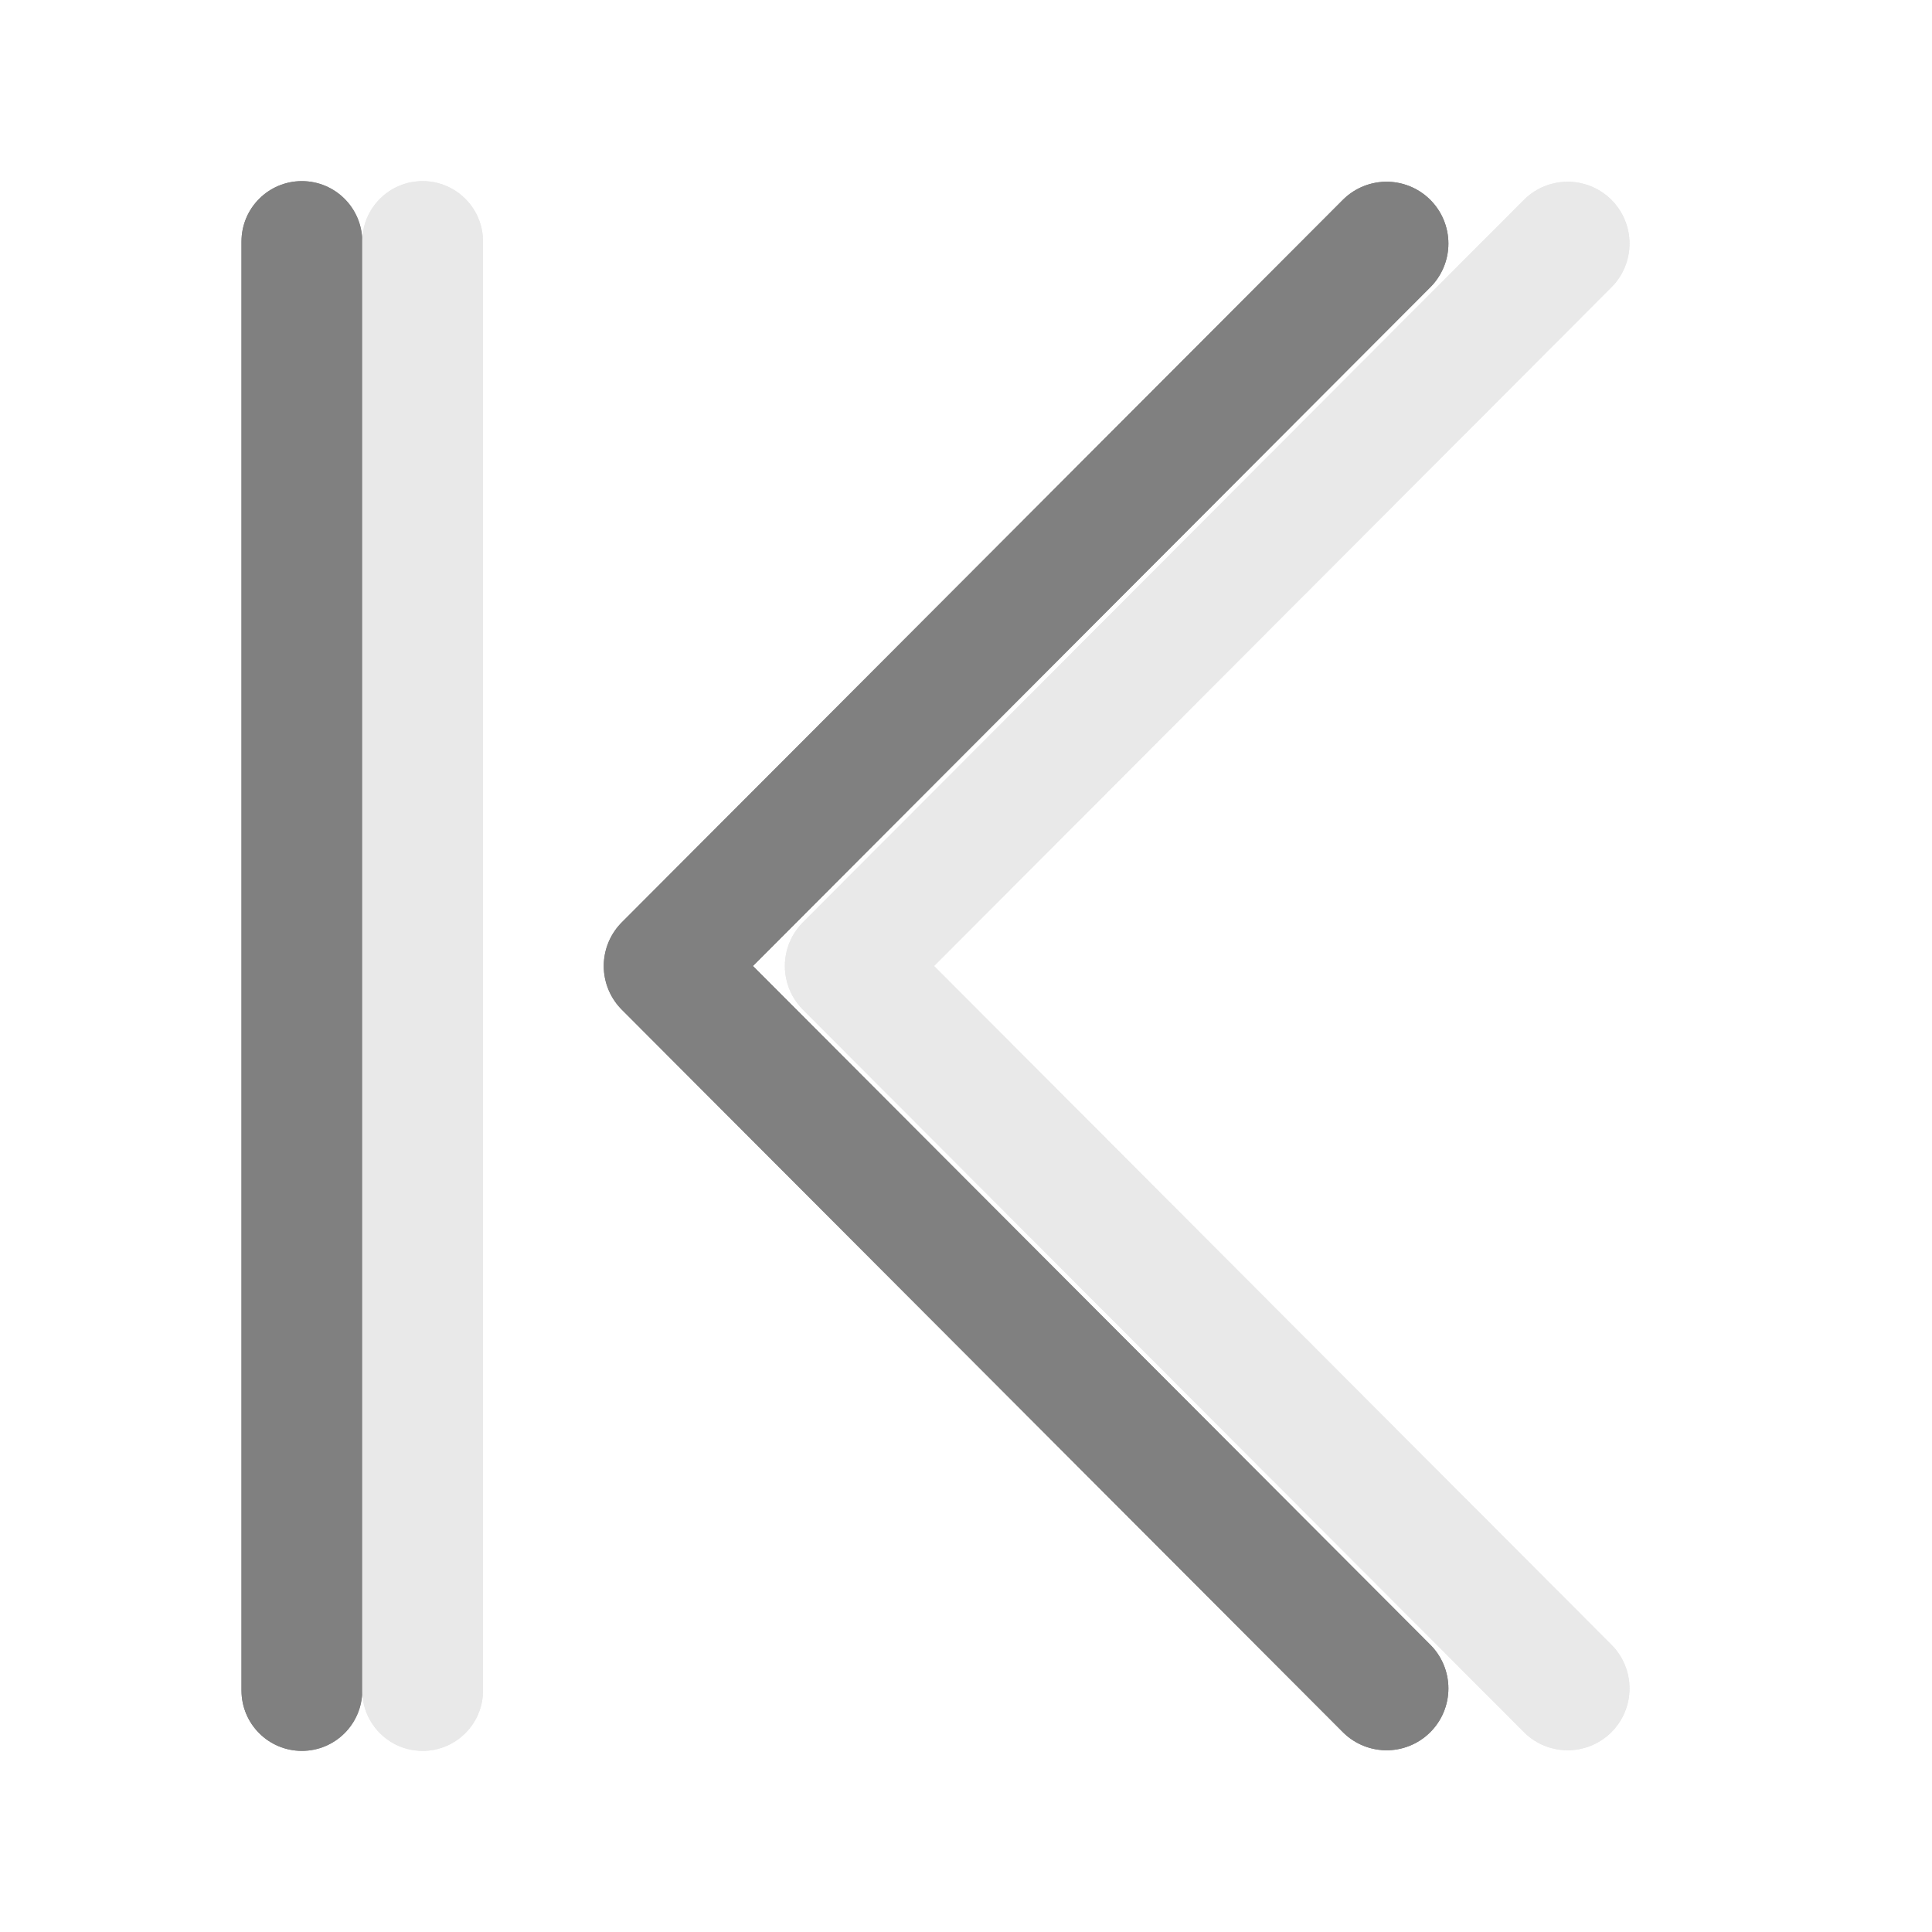
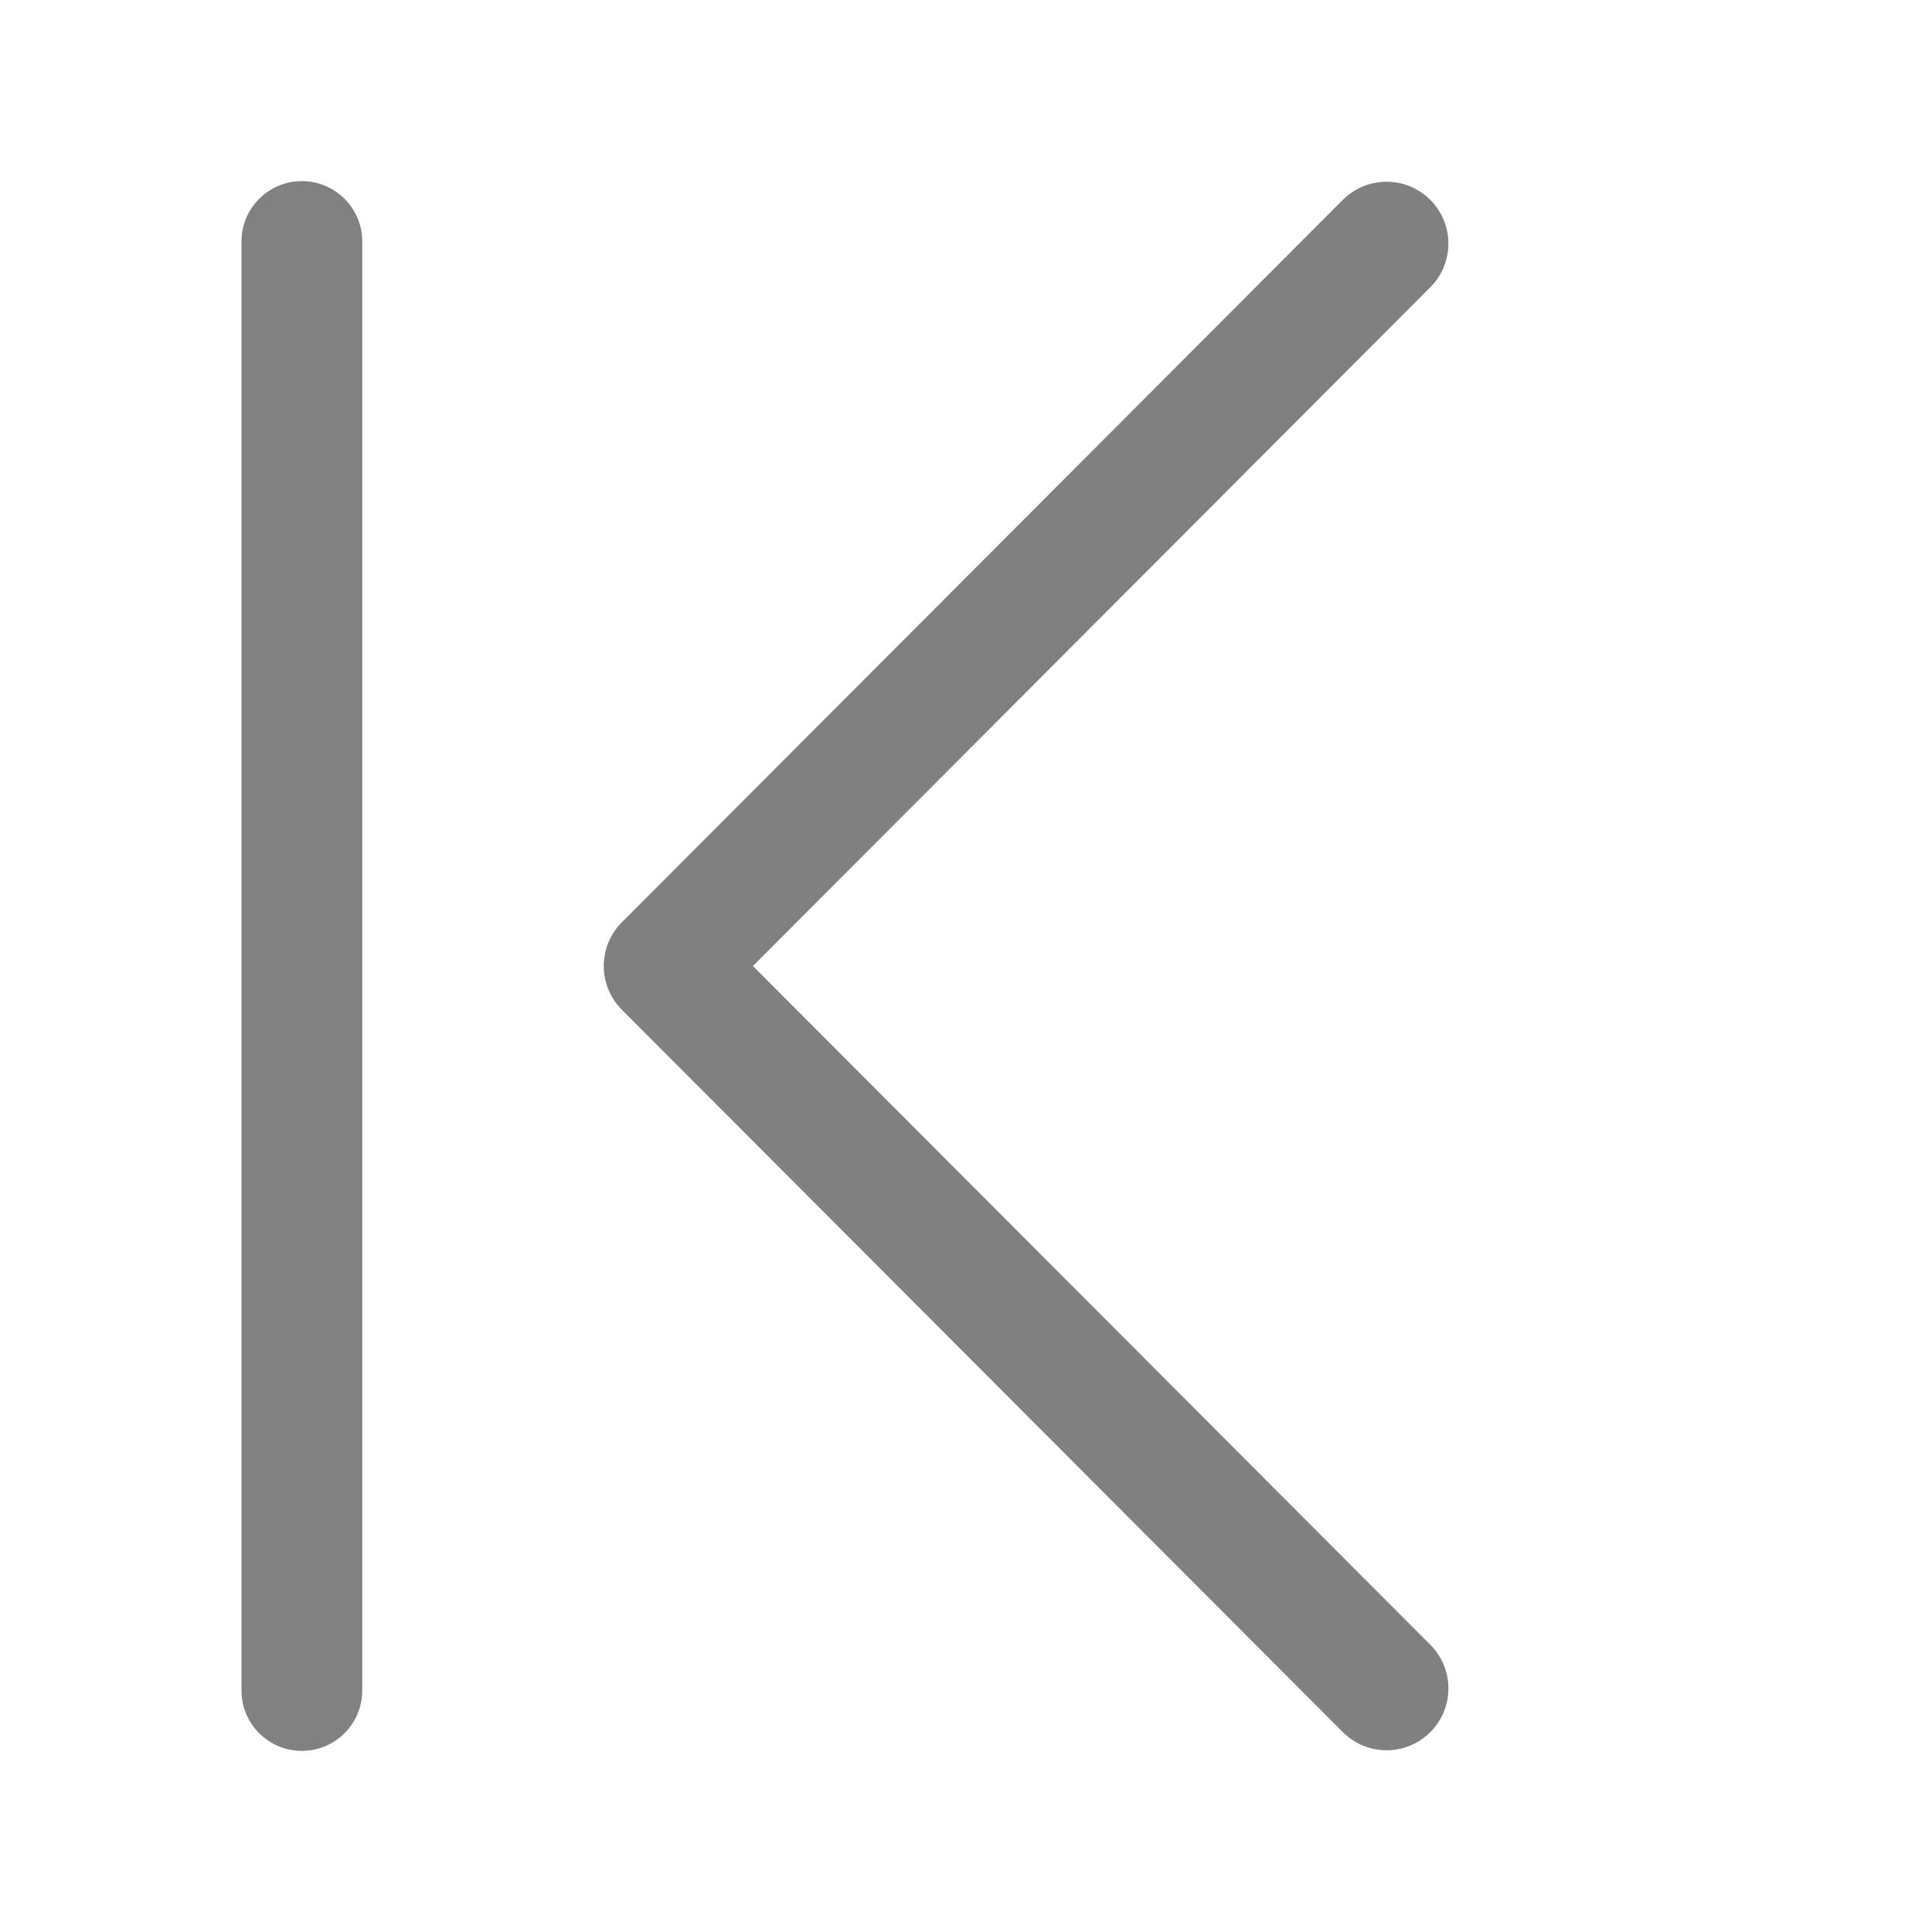
<svg xmlns="http://www.w3.org/2000/svg" viewBox="0 0 32 32">
-   <path d="m25.966 27.966-11.942-11.966 11.942-11.966" style="fill:none;stroke:#e8e8e8;stroke-width:2.048;stroke-linecap:round;stroke-linejoin:round;stroke-opacity:.992" />
  <path d="m22.966 27.966-11.942-11.966 11.942-11.966" fill="none" stroke="#808080" stroke-linecap="round" stroke-linejoin="round" stroke-width="2.048" />
  <rect fill="#808080" height="2" opacity=".99" ry="1" transform="rotate(-90)" width="26" x="-29" y="4" />
-   <rect fill="#e8e8e8" fill-opacity=".992" height="2" opacity=".99" ry="1" transform="rotate(-90)" width="26" x="-29" y="6" />
-   <path d="m25.966 27.966-11.942-11.966 11.942-11.966" style="fill:none;stroke:#e8e8e8;stroke-width:2.048;stroke-linecap:round;stroke-linejoin:round;stroke-opacity:.992" />
-   <path d="m22.966 27.966-11.942-11.966 11.942-11.966" fill="none" stroke="#808080" stroke-linecap="round" stroke-linejoin="round" stroke-width="2.048" />
-   <g transform="rotate(-90)">
-     <rect fill="#808080" height="2" opacity=".99" ry="1" width="26" x="-29" y="4" />
-     <rect fill="#e8e8e8" fill-opacity=".992" height="2" opacity=".99" ry="1" width="26" x="-29" y="6" />
-   </g>
</svg>
